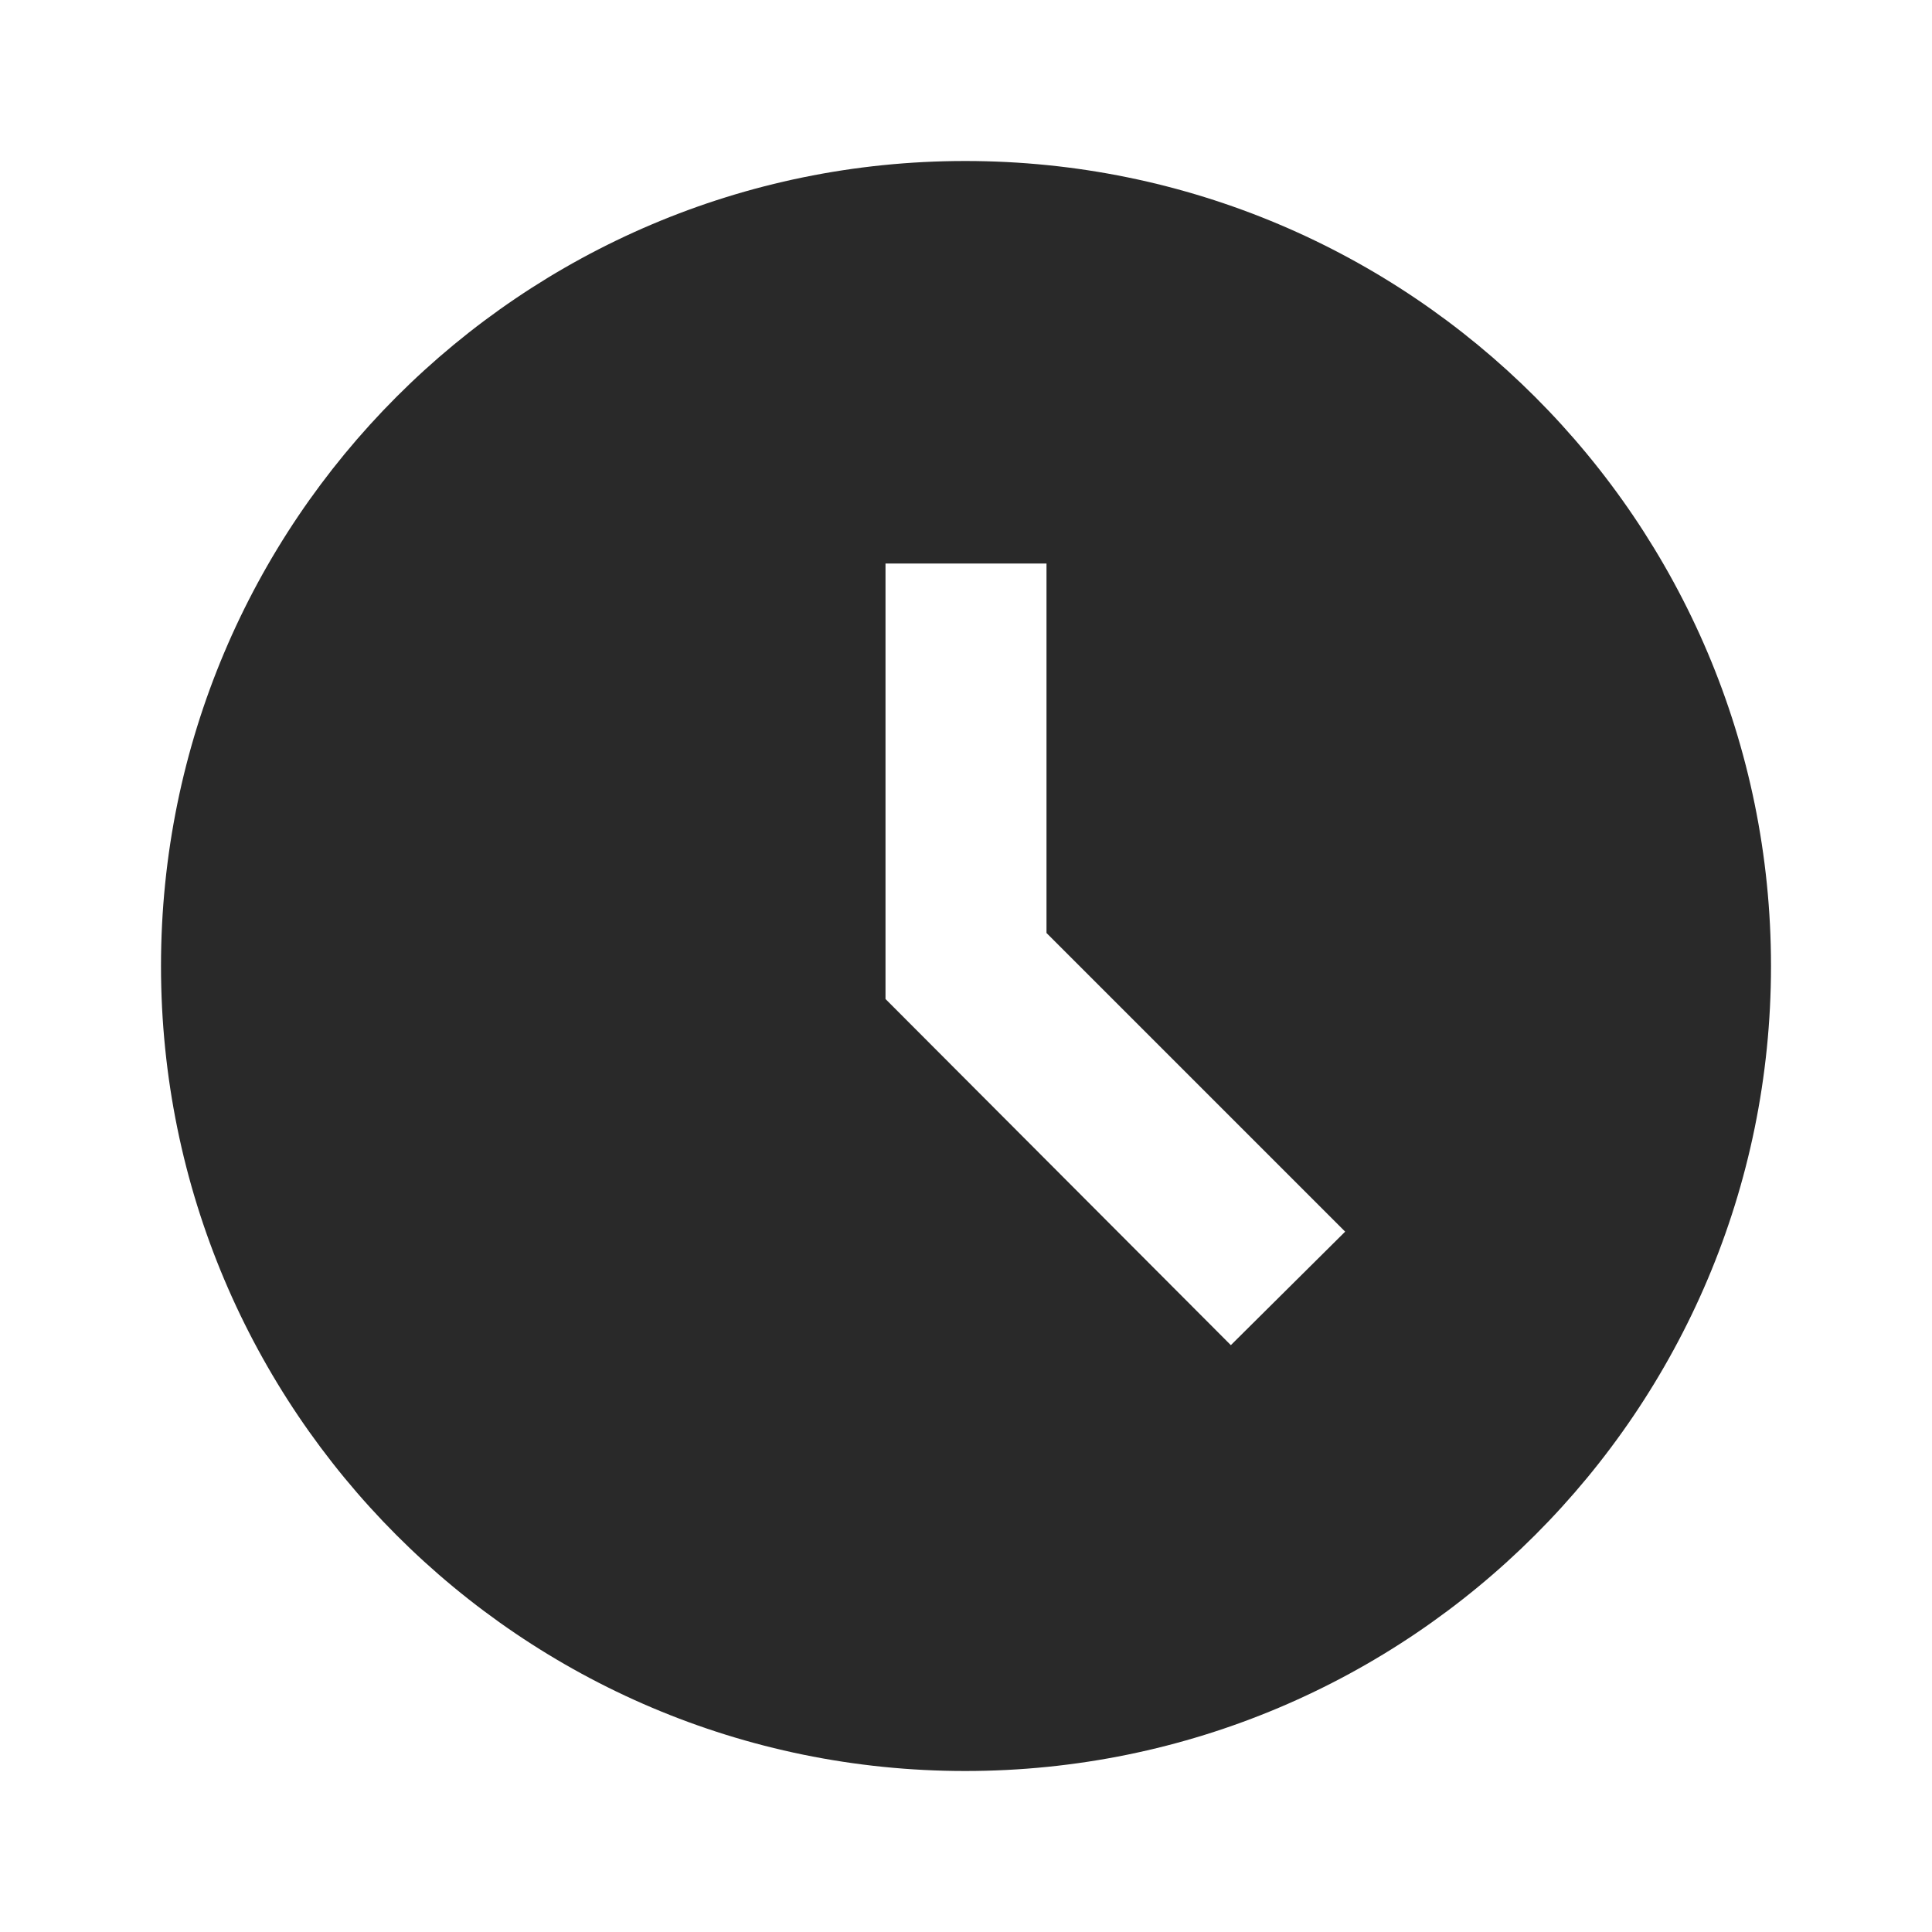
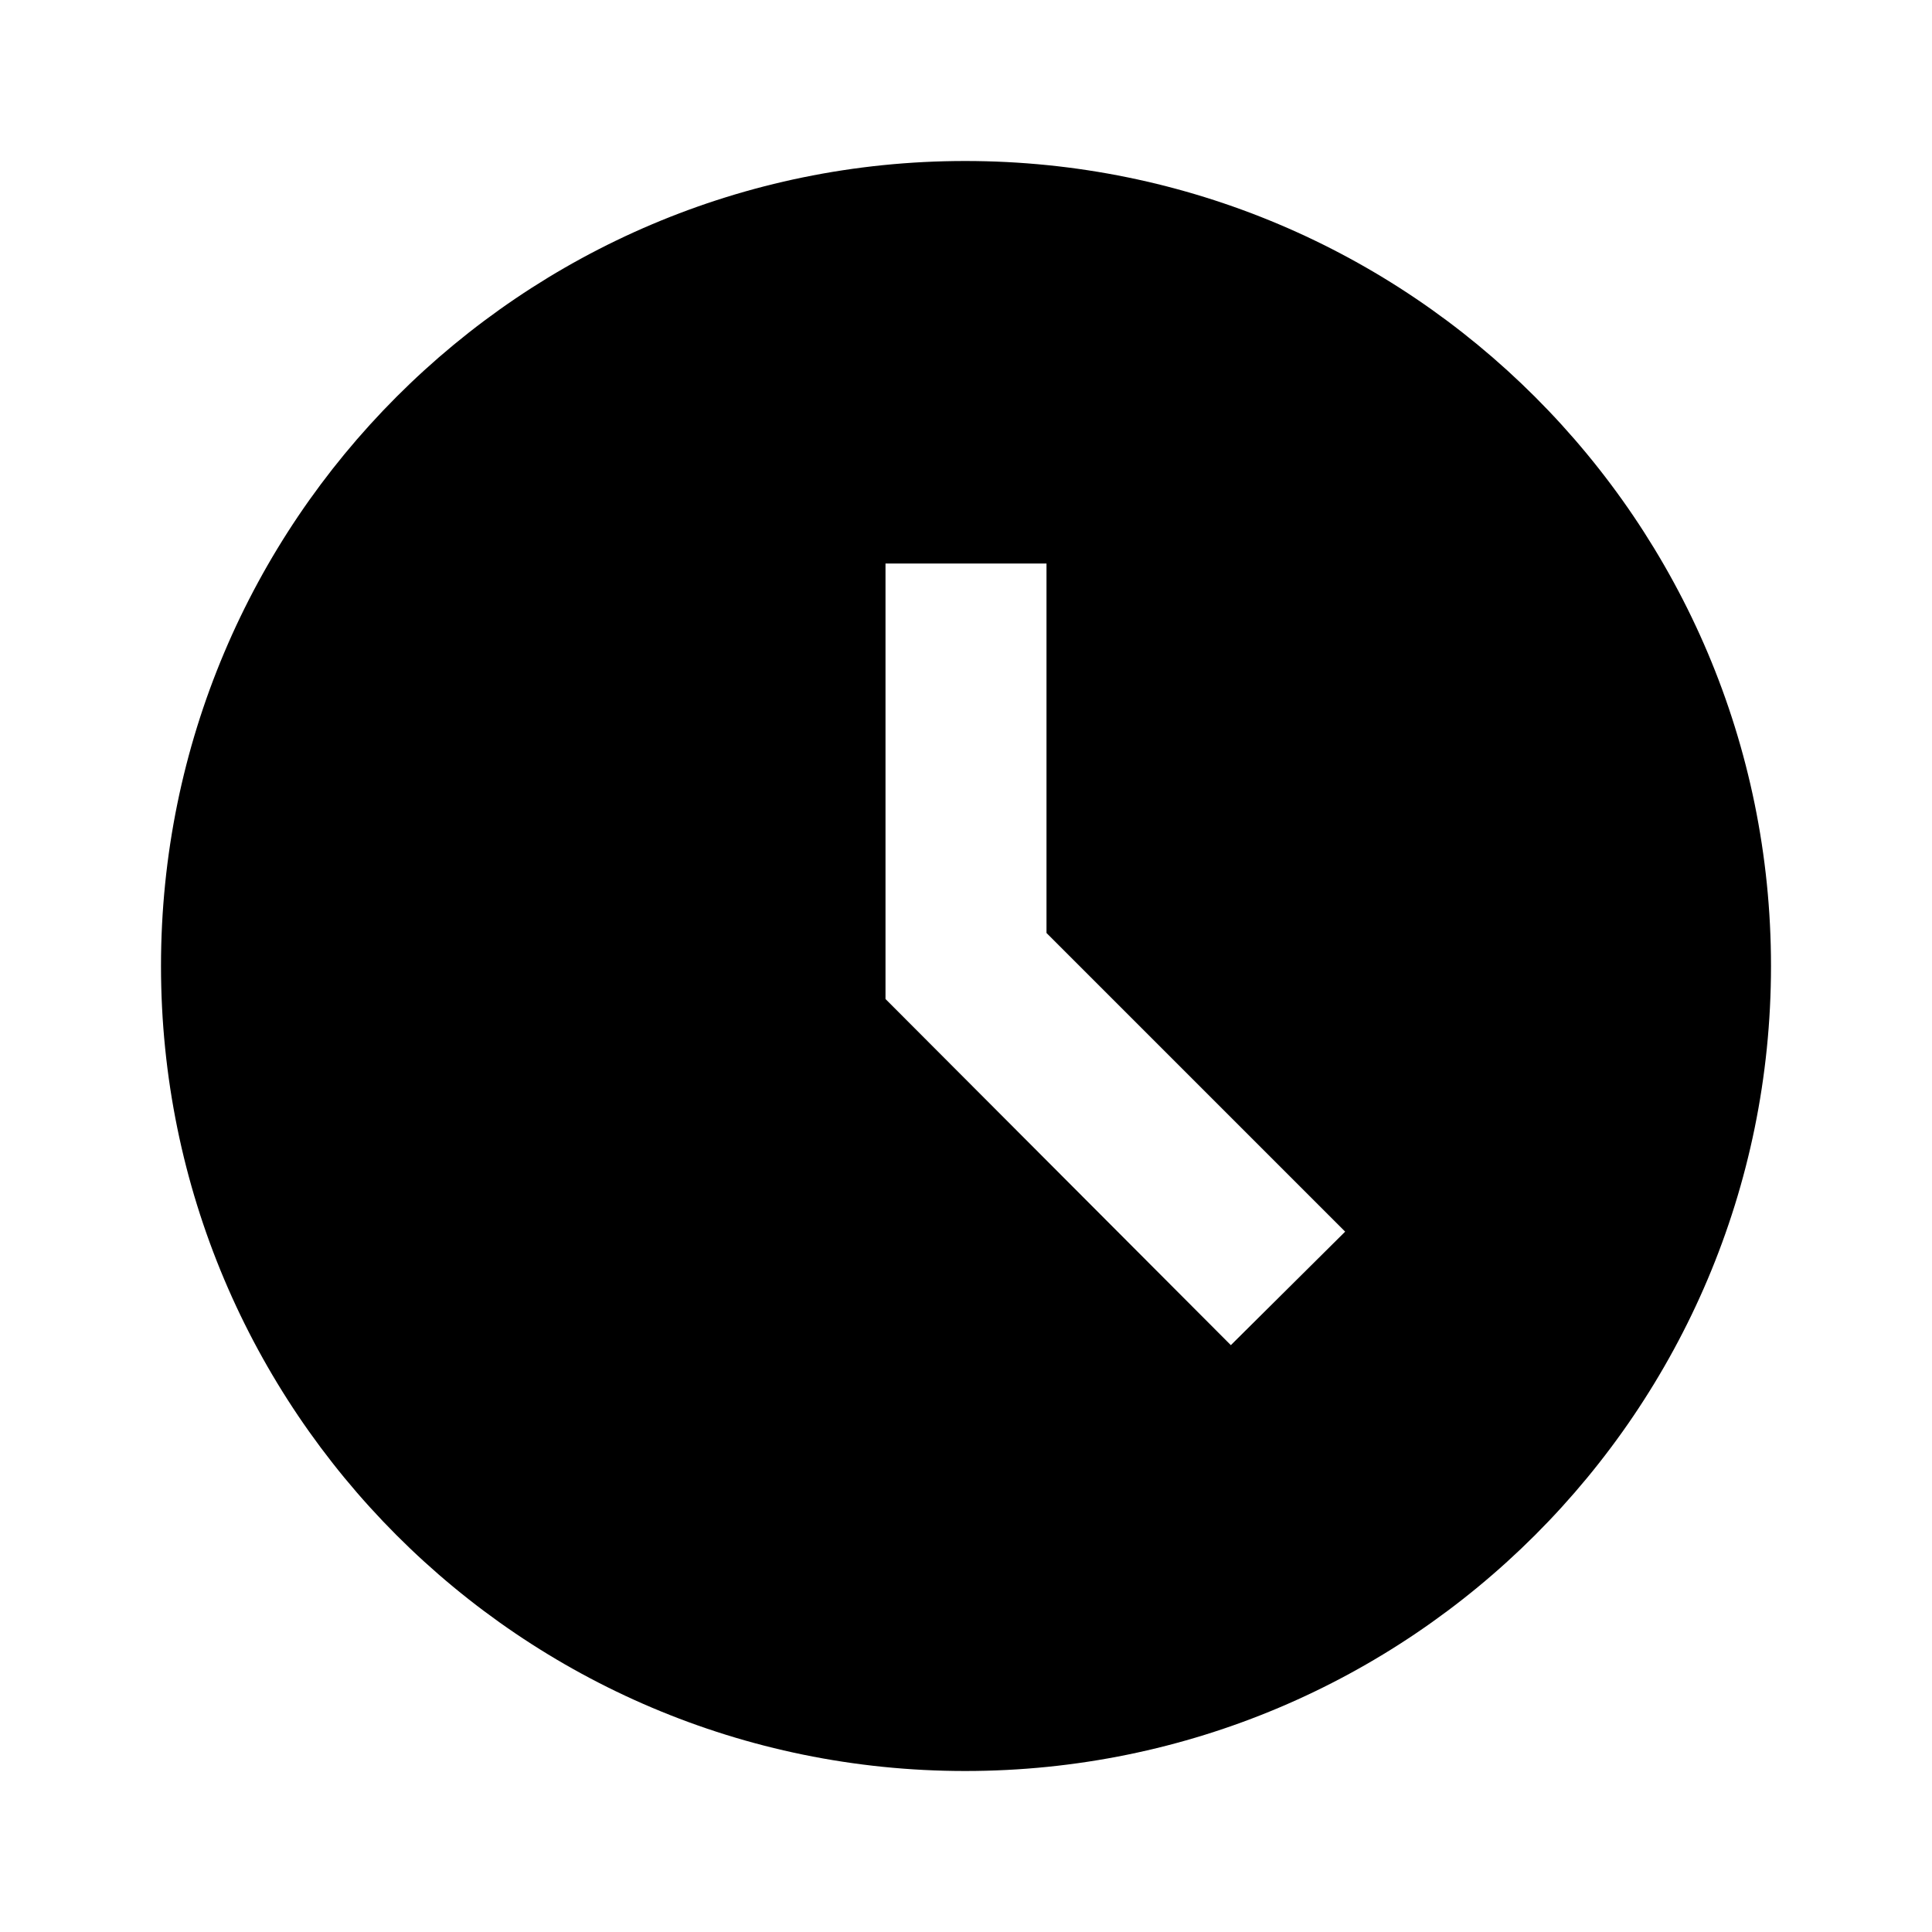
<svg xmlns="http://www.w3.org/2000/svg" viewBox="0 0 24 24">
-   <path d="M11.99,2C6.47,2 2,6.48 2,12s4.47,10 9.99,10C17.52,22 22,17.52 22,12S17.52,2 11.99,2zM15.29,16.71L11,12.41V7h2v4.59l3.71,3.71L15.29,16.71z" fill="#292929" />
+   <path d="M11.99,2C6.47,2 2,6.48 2,12s4.47,10 9.99,10C17.52,22 22,17.52 22,12S17.52,2 11.99,2zM15.29,16.71L11,12.41V7h2v4.59l3.71,3.71L15.29,16.71z" fill="#000000" />
</svg>
